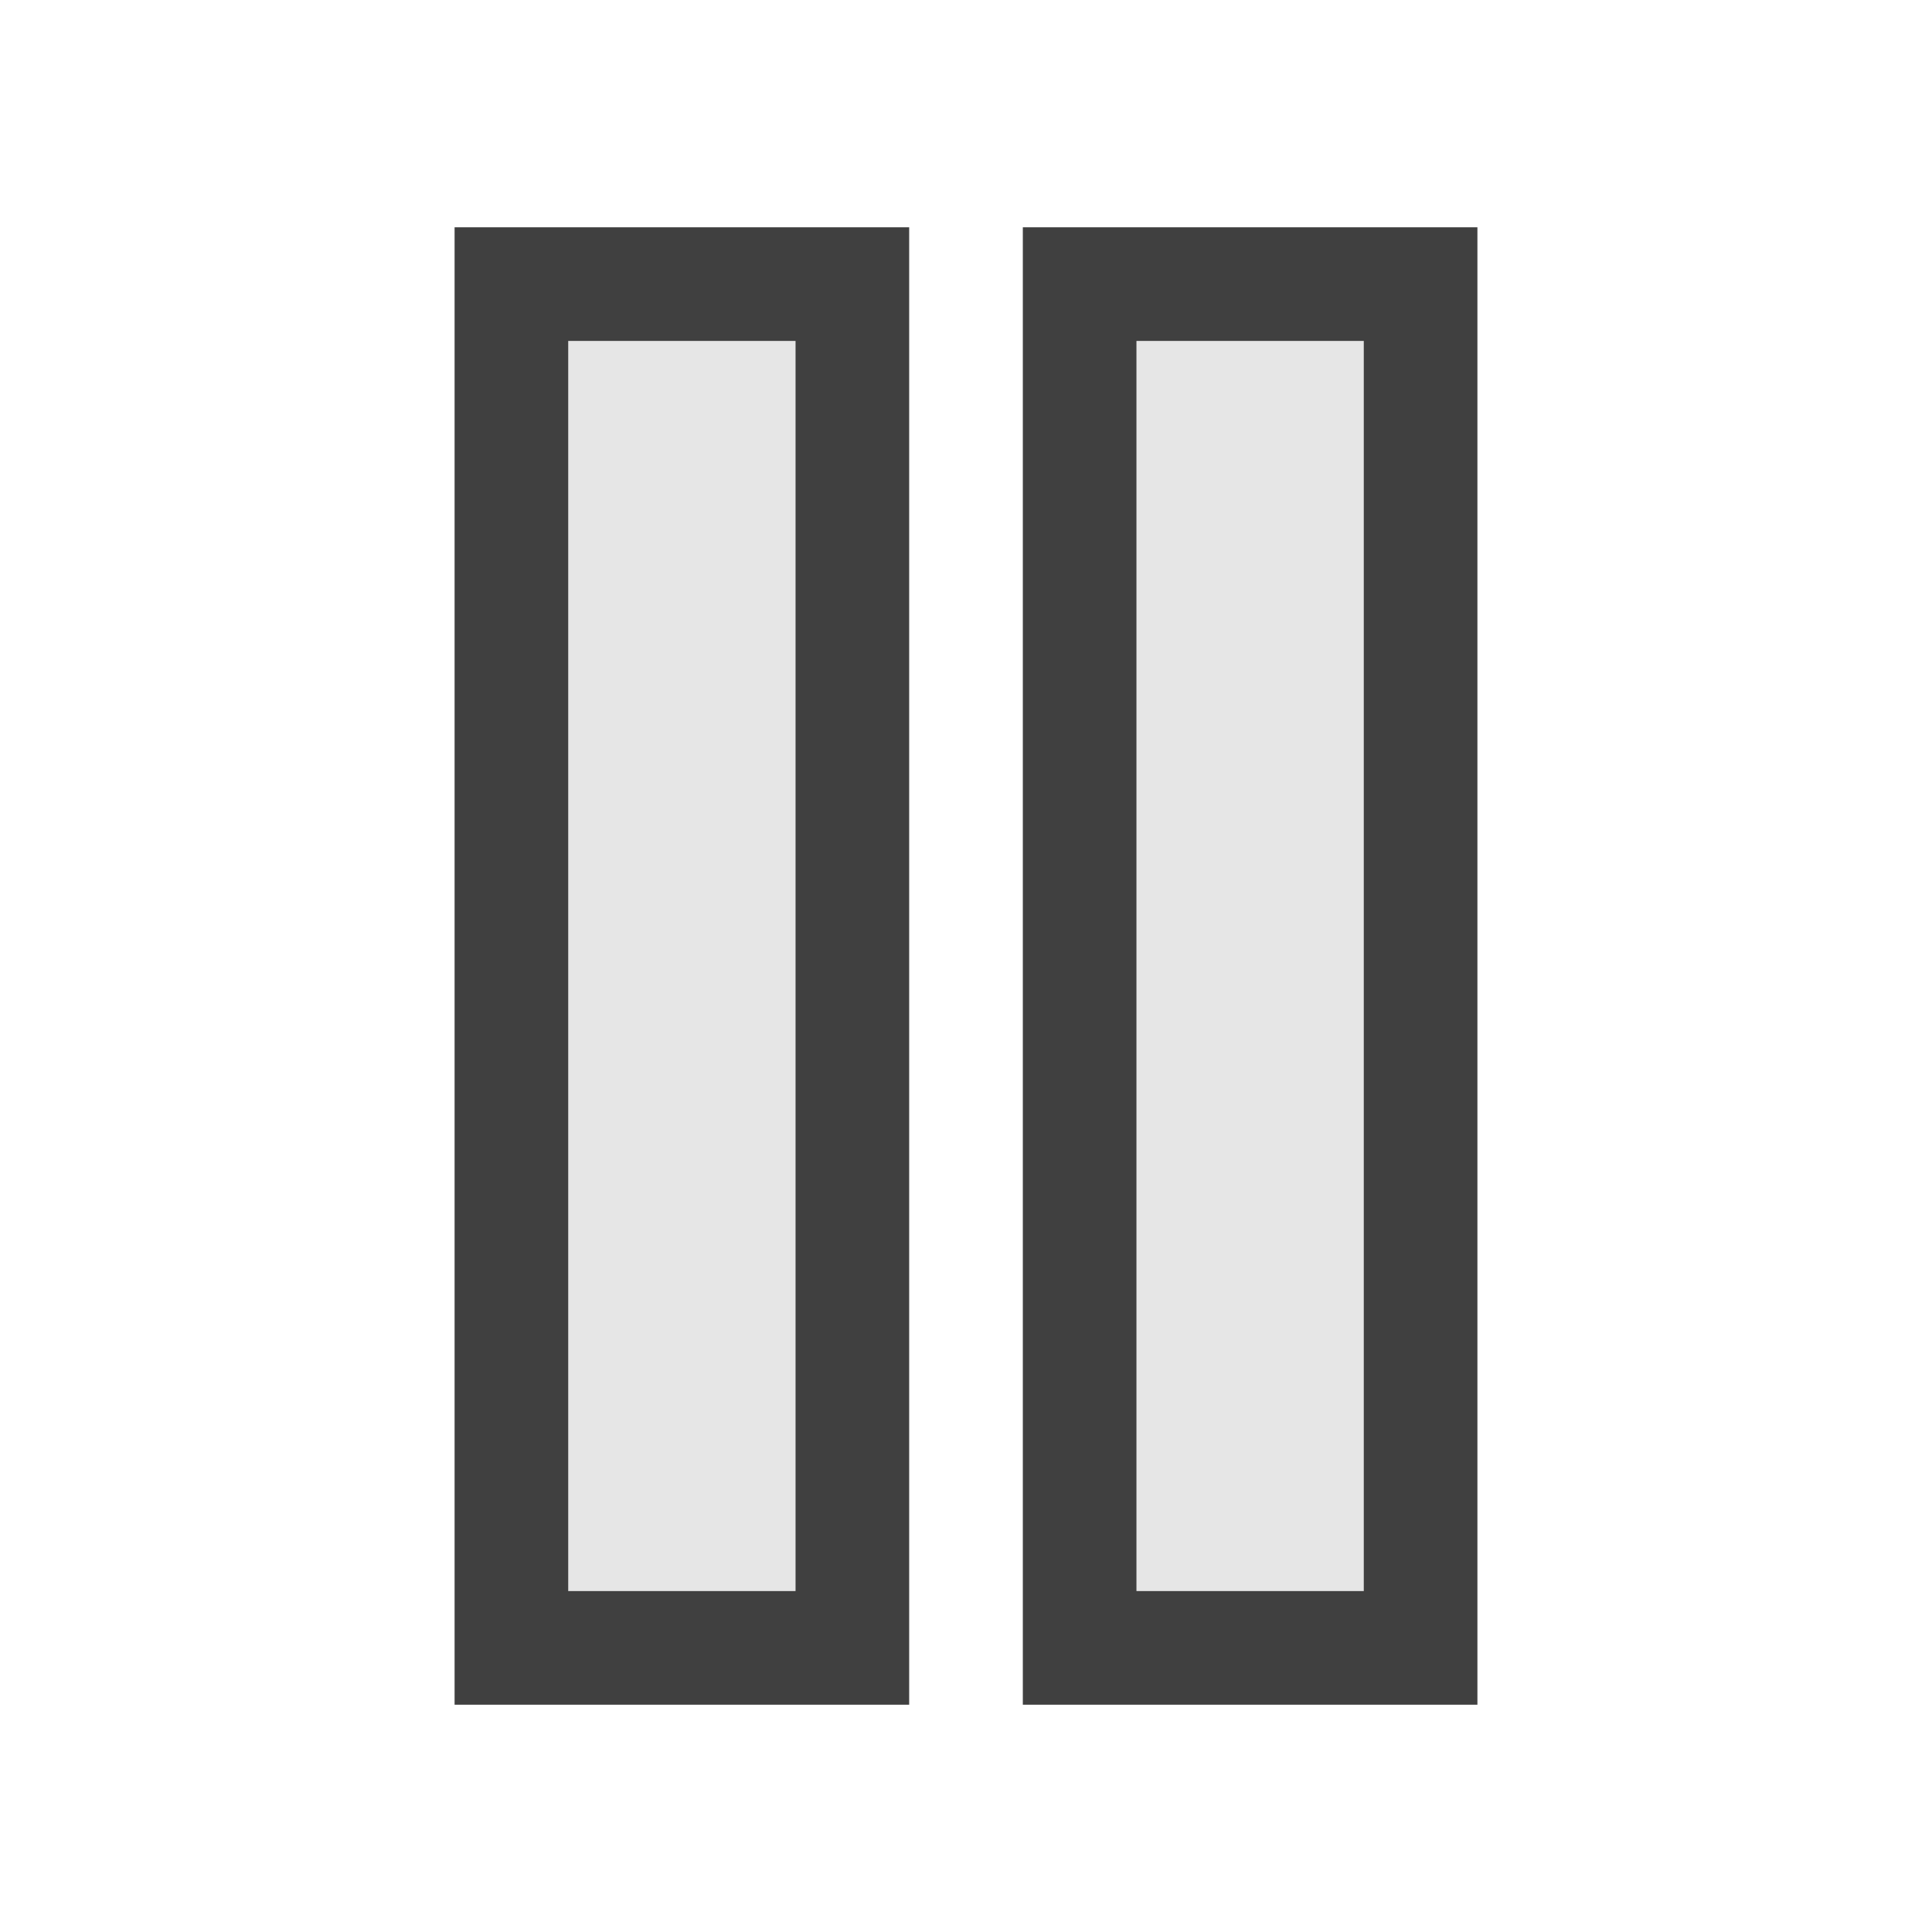
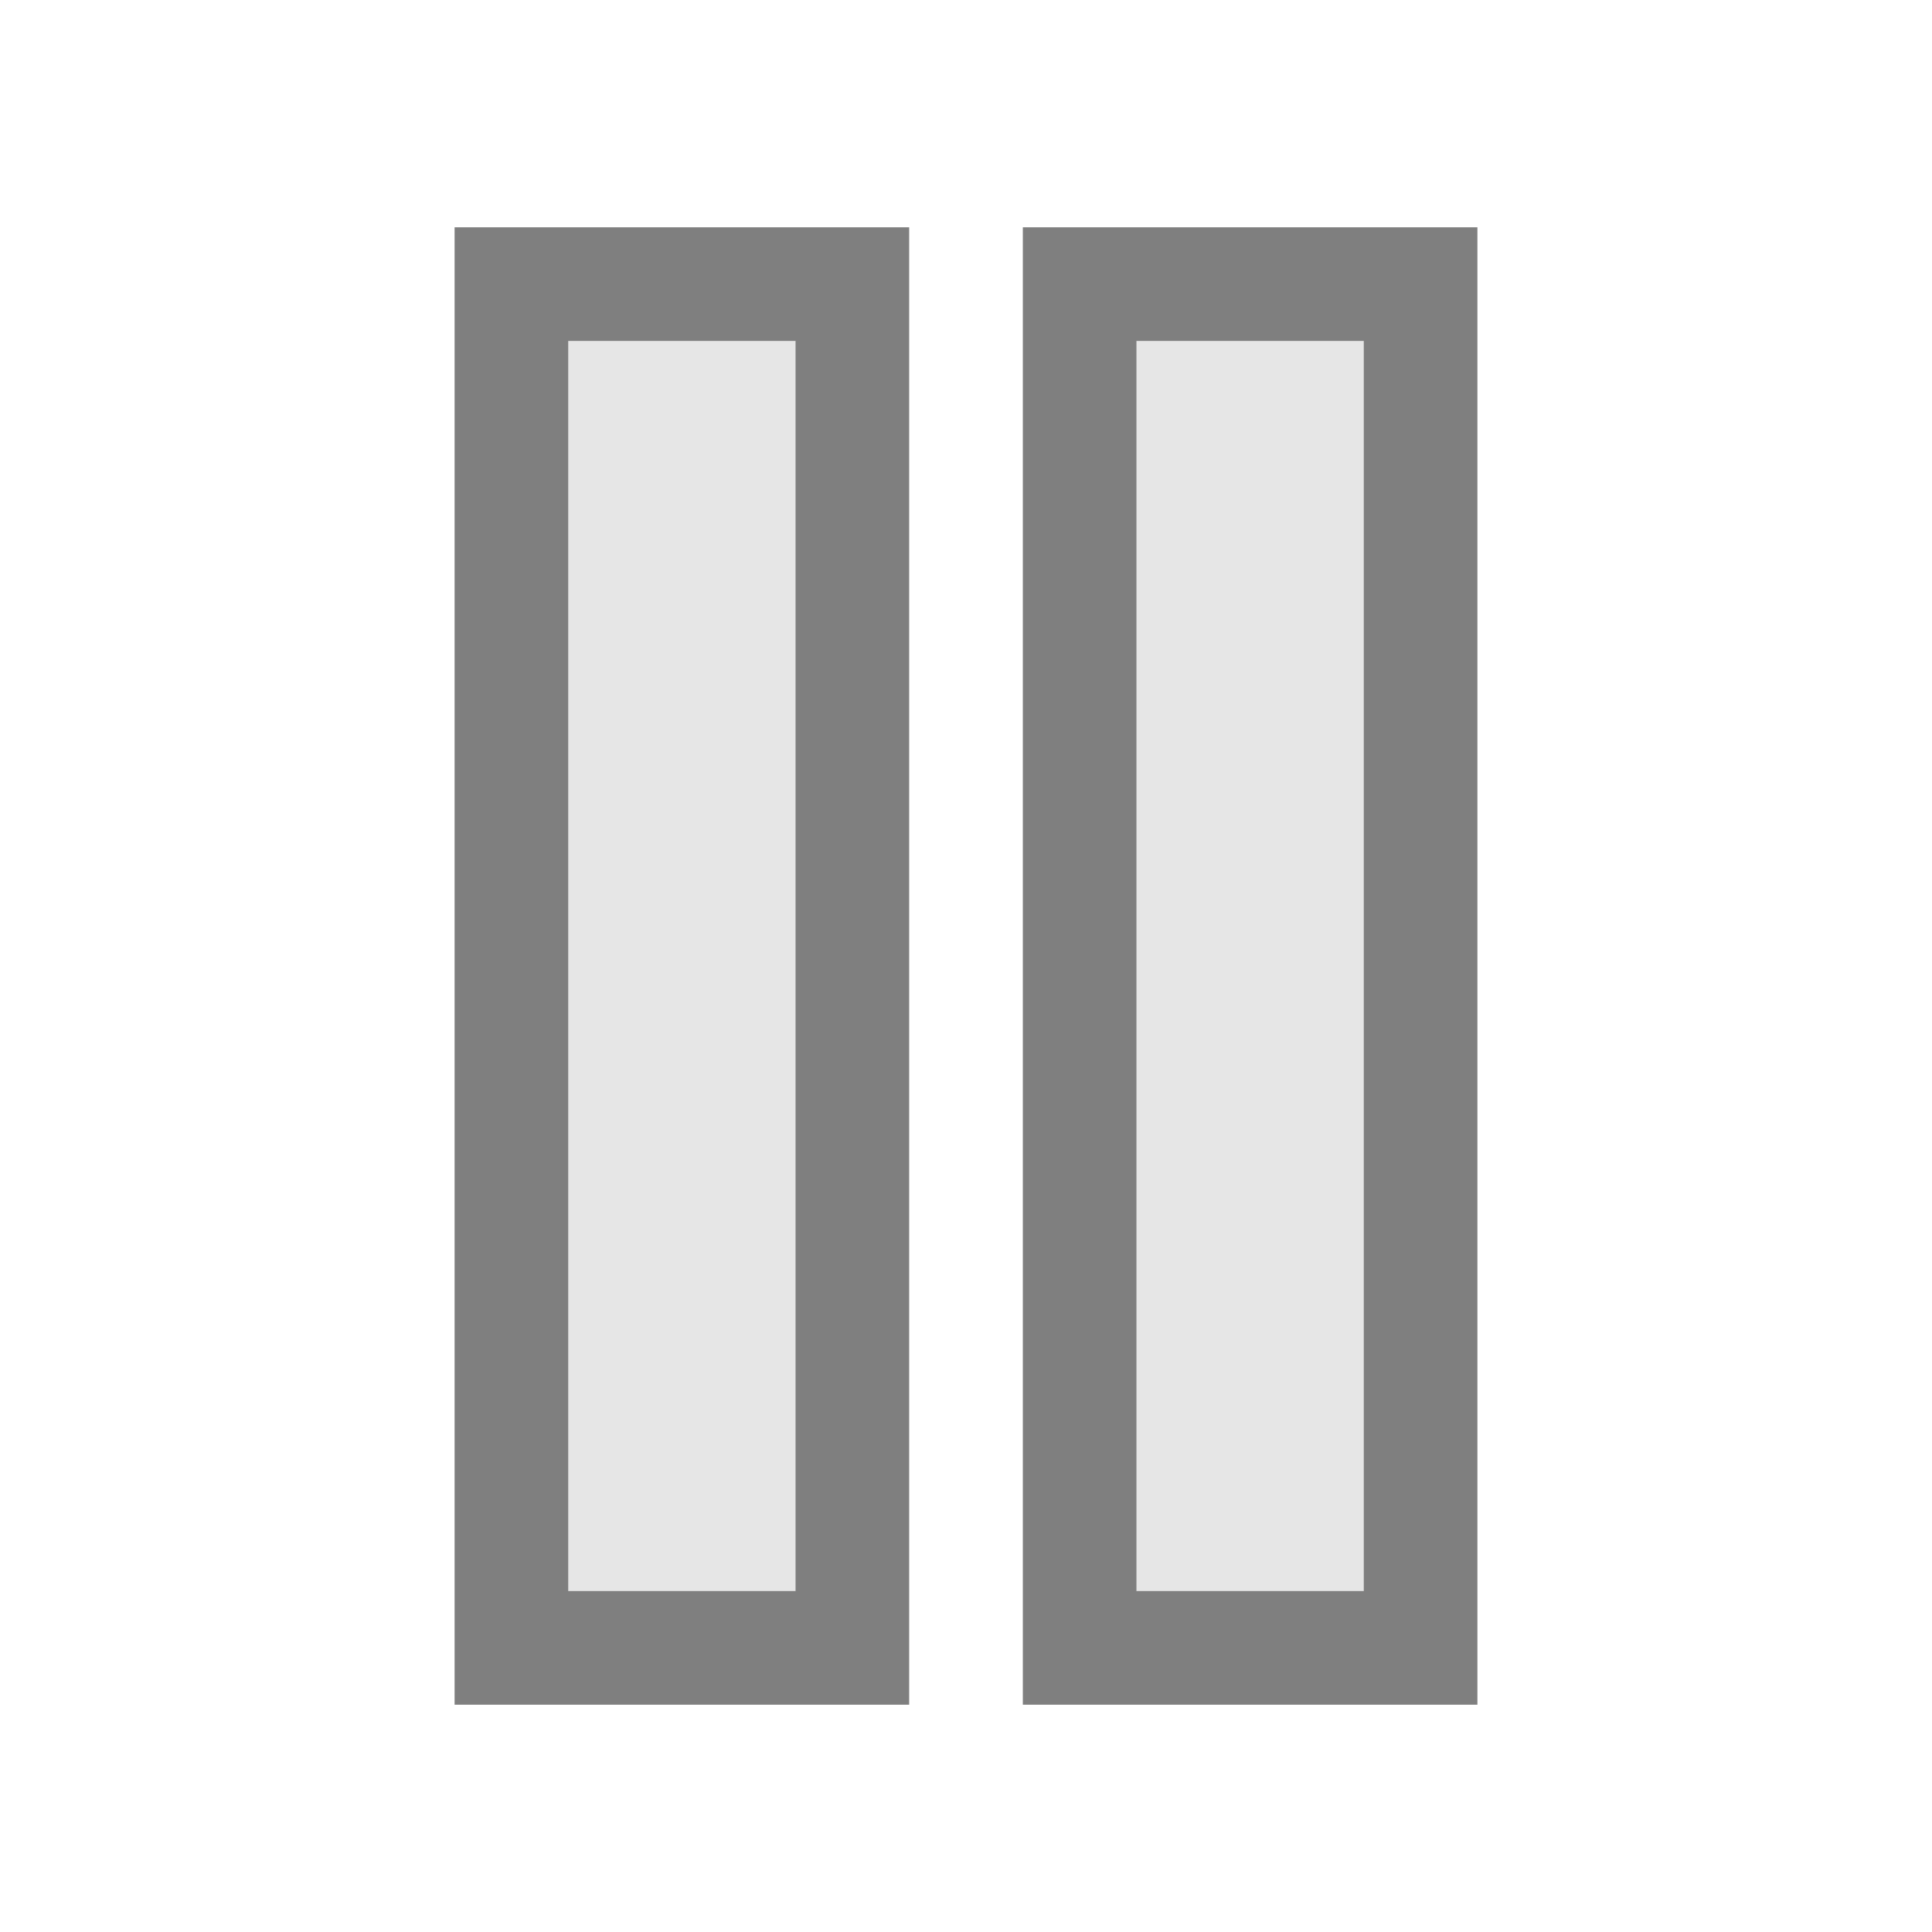
- <svg xmlns="http://www.w3.org/2000/svg" version="1.1" id="svg2" x="0px" y="0px" viewBox="0 0 17 17" style="enable-background:new 0 0 17 17;" xml:space="preserve">
-   <style type="text/css">
- 	.st0{fill:none;}
- 	.st1{fill:#E6E6E6;}
- 	.st2{fill:#404040;}
- </style>
+ <svg xmlns="http://www.w3.org/2000/svg" width="100%" height="100%" viewBox="0 0 17 17" version="1.1" xml:space="preserve" style="fill-rule:evenodd;clip-rule:evenodd;stroke-linejoin:round;stroke-miterlimit:1.414;">
  <g id="Layer1">
-     <rect id="rect5" x="-2" y="0" class="st0" width="21" height="17" />
+     <rect id="rect5" x="-2" y="0" width="21" height="17" style="fill:none;" />
    <g id="g7">
-       <path id="path9" class="st1" d="M7,3v11H5V3H7z M12,3v11h-2V3H12z" />
-       <path id="path11" class="st2" d="M8,2v13H4V2H8z M13,15H9V2h4V15z M5,3v11h2V3H5z M10,3v11h2V3    H10z" />
+       <path id="path9" d="M7,3l0,11l-2,0l0,-11l2,0Zm5,0l0,11l-2,0l0,-11l2,0Z" style="fill:#e6e6e6;fill-rule:nonzero;" />
+       <path id="path11" d="M8,2l0,13l-4,0l0,-13l4,0Zm5,13l-4,0l0,-13l4,0l0,13Zm-8,-12l0,11l2,0l0,-11l-2,0Zm5,0l0,11l2,0l0,-11l-2,0Z" style="fill-opacity:0.502;fill-rule:nonzero;" />
    </g>
  </g>
</svg>
